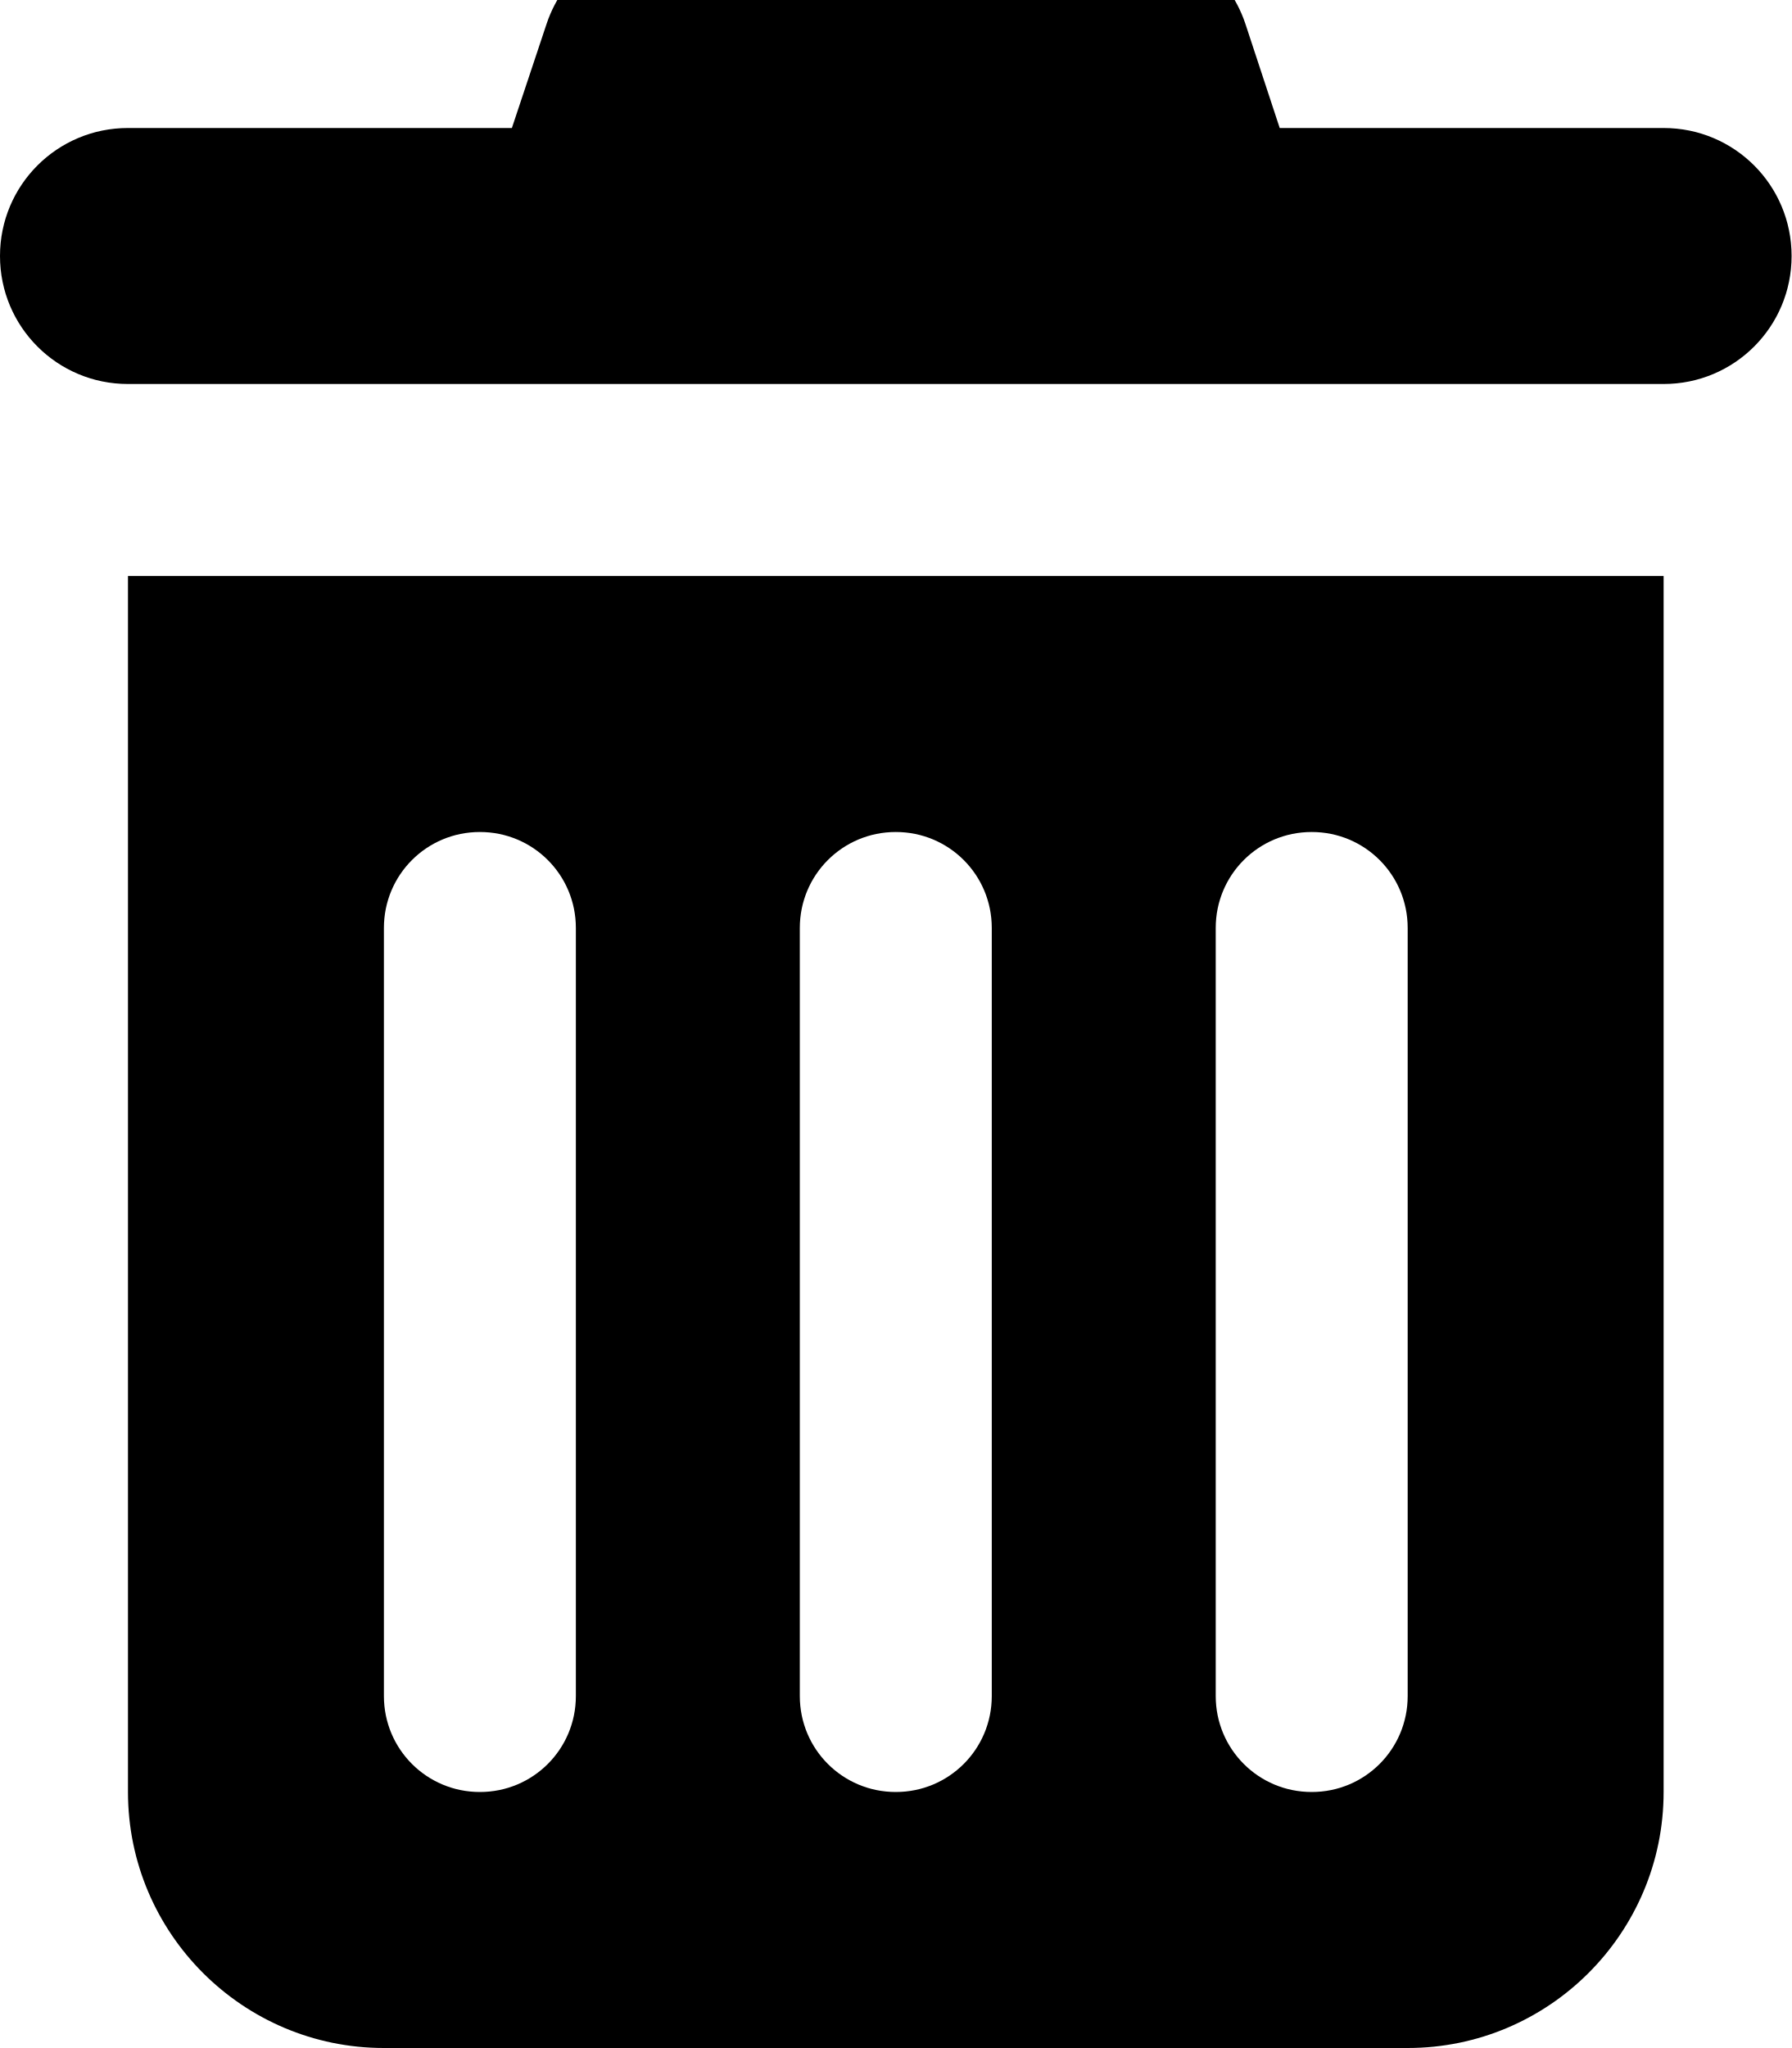
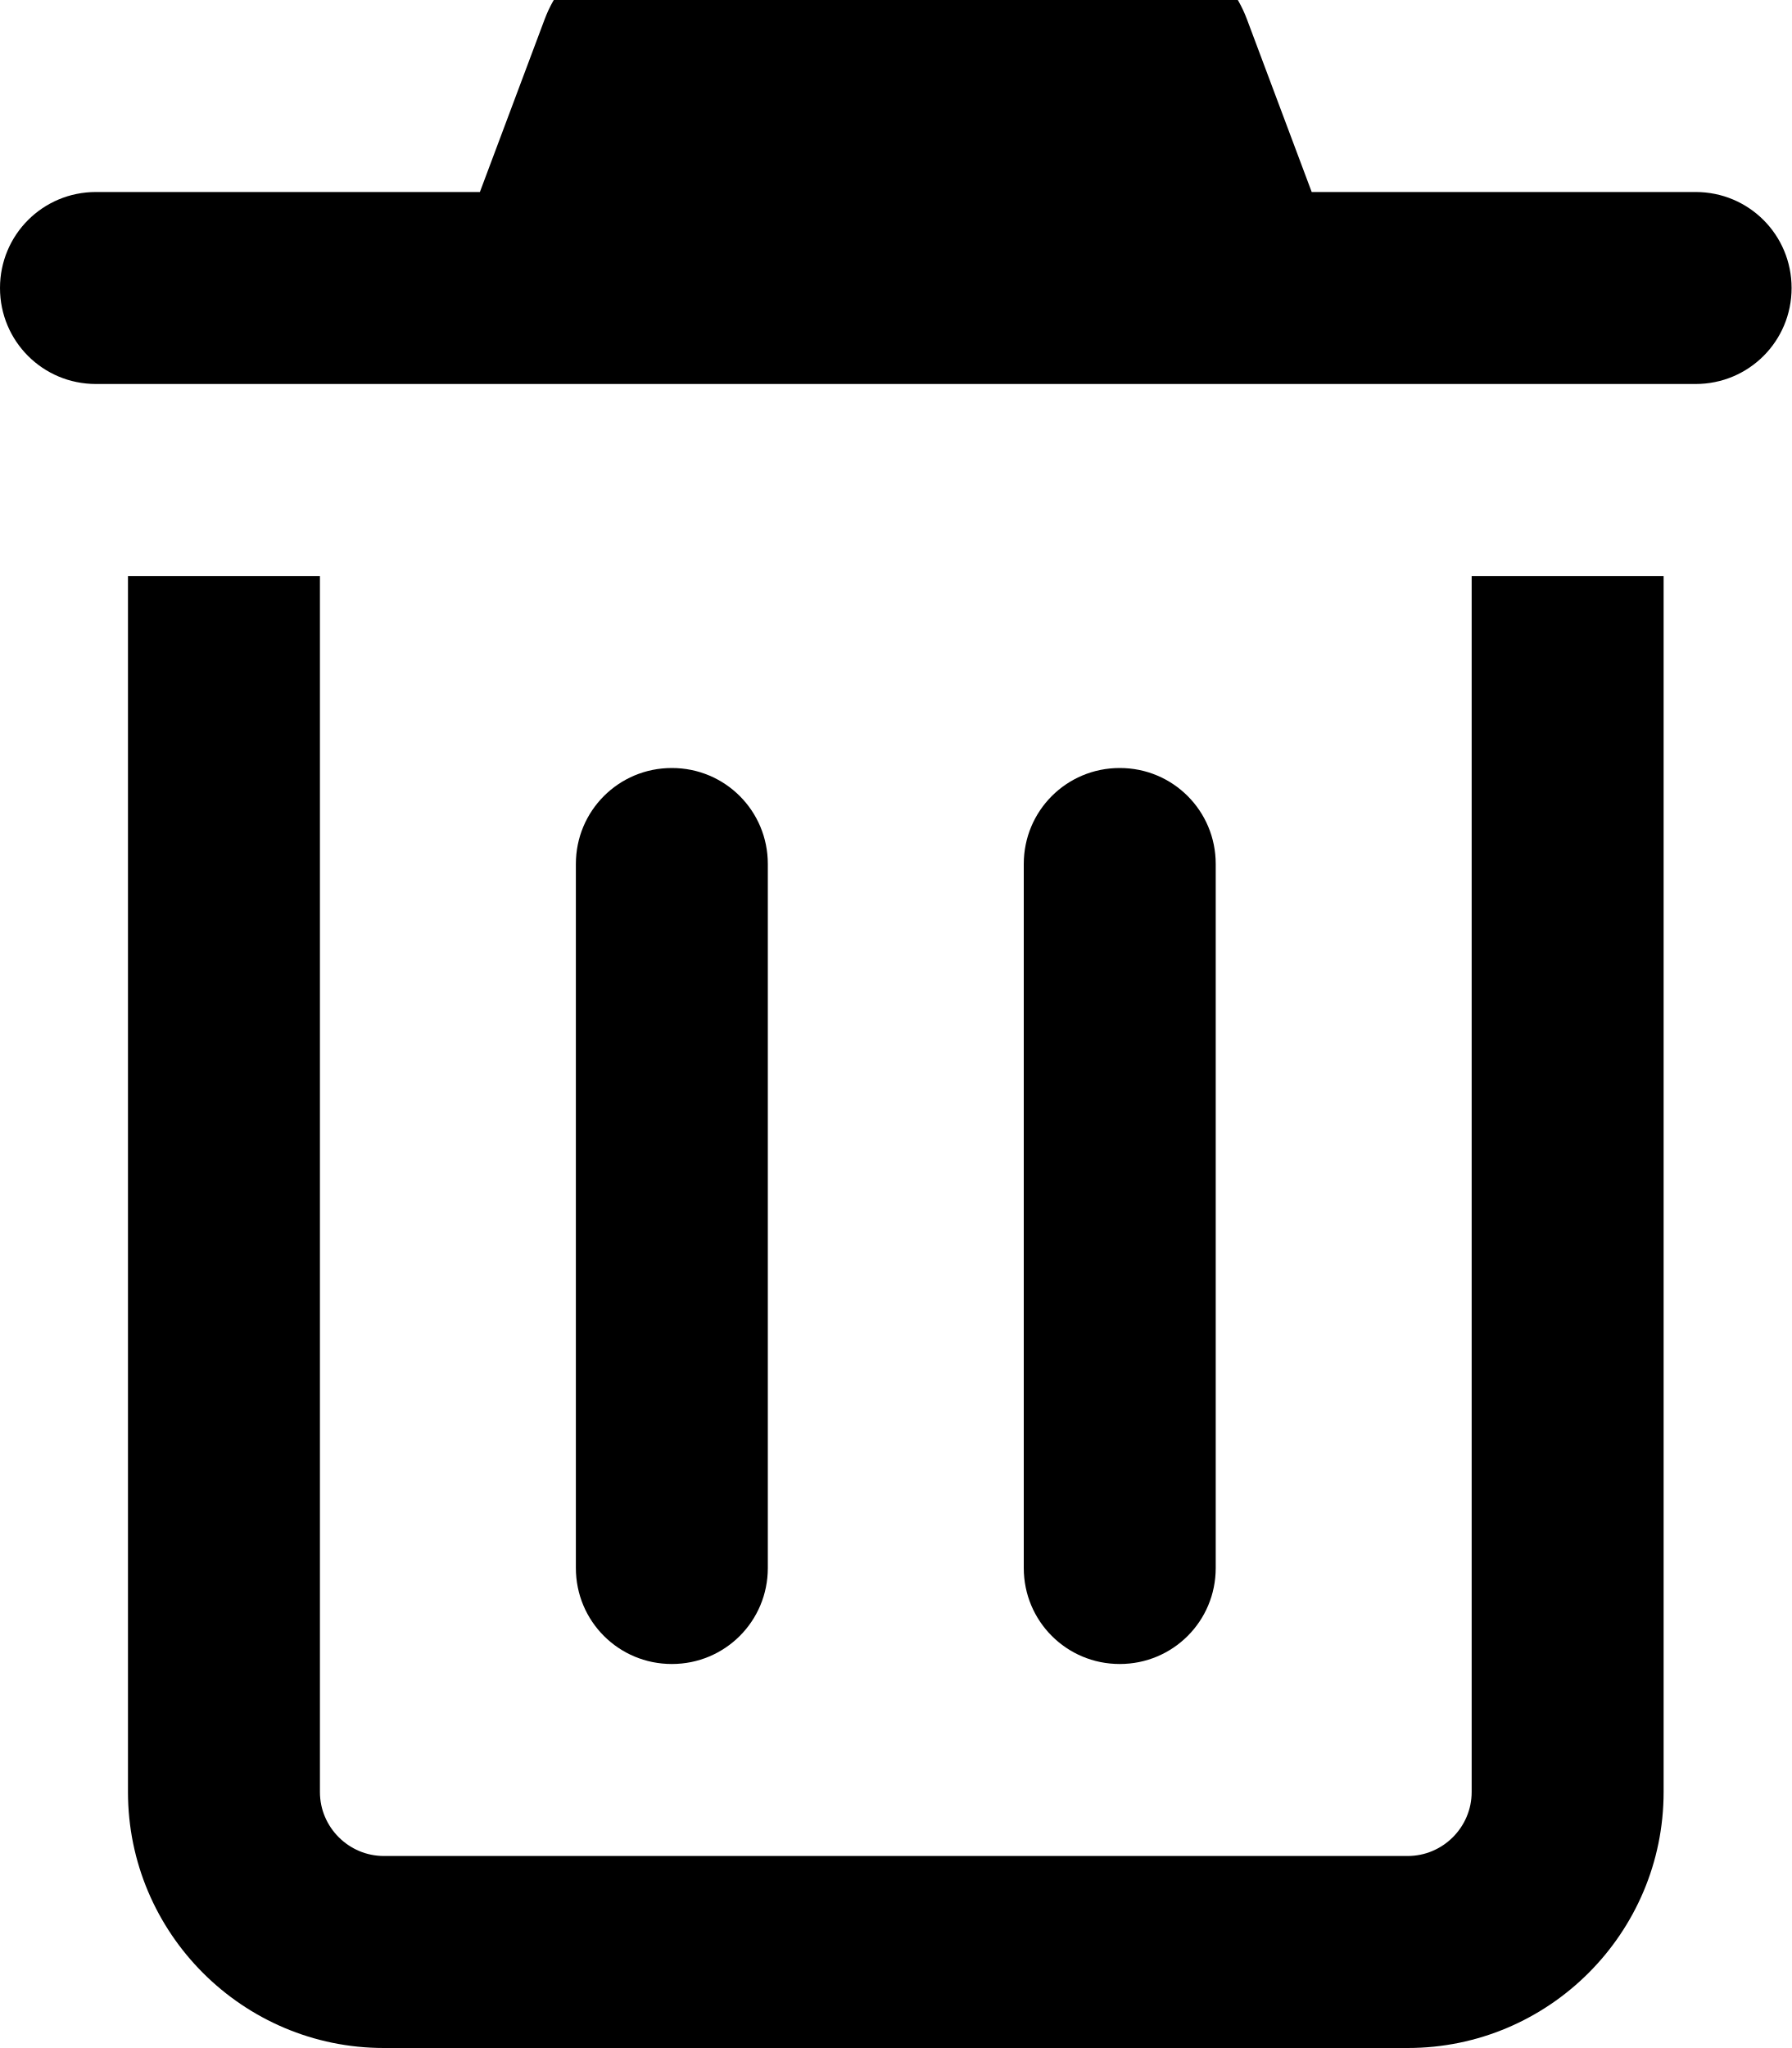
<svg xmlns="http://www.w3.org/2000/svg" viewBox="0 0 448 512">
-   <path fill="currentColor" d="M136.7 5.9C141.1-7.2 153.3-16 167.1-16l113.9 0c13.8 0 26 8.8 30.4 21.9L320 32 416 32c17.7 0 32 14.3 32 32s-14.3 32-32 32L32 96C14.3 96 0 81.7 0 64S14.3 32 32 32l96 0 8.7-26.1zM32 144l384 0 0 304c0 35.3-28.7 64-64 64L96 512c-35.3 0-64-28.7-64-64l0-304zm88 64c-13.3 0-24 10.7-24 24l0 192c0 13.3 10.7 24 24 24s24-10.7 24-24l0-192c0-13.3-10.7-24-24-24zm104 0c-13.3 0-24 10.7-24 24l0 192c0 13.3 10.7 24 24 24s24-10.7 24-24l0-192c0-13.3-10.7-24-24-24zm104 0c-13.3 0-24 10.7-24 24l0 192c0 13.3 10.7 24 24 24s24-10.7 24-24l0-192c0-13.3-10.7-24-24-24z" />
+   <path fill="currentColor" d="M166.2-16c-13.3 0-25.3 8.3-30 20.8L120 48 24 48C10.7 48 0 58.7 0 72S10.7 96 24 96l400 0c13.3 0 24-10.7 24-24s-10.7-24-24-24l-96 0-16.2-43.2C307.1-7.7 295.2-16 281.8-16L166.2-16zM32 144l0 304c0 35.3 28.7 64 64 64l256 0c35.3 0 64-28.7 64-64l0-304-48 0 0 304c0 8.8-7.2 16-16 16L96 464c-8.8 0-16-7.2-16-16l0-304-48 0zm160 72c0-13.3-10.7-24-24-24s-24 10.7-24 24l0 176c0 13.3 10.7 24 24 24s24-10.7 24-24l0-176zm112 0c0-13.3-10.7-24-24-24s-24 10.7-24 24l0 176c0 13.3 10.7 24 24 24s24-10.7 24-24l0-176z" />
</svg>
